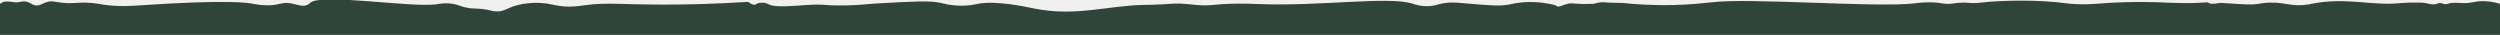
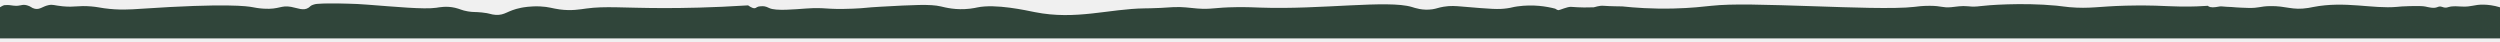
- <svg xmlns="http://www.w3.org/2000/svg" width="2149" height="30" viewBox="0 0 2149 30" fill="none">
-   <g clip-path="url(#clip0_2602_1478)">
-     <path d="M-0.492 3.437C0.179 3.31 2.56 1.521 3.79 1.431C7.779 1.147 8.47 1.478 11.467 1.837C17.939 2.607 18.401 0.304 23.195 1.56C26.715 2.48 26.938 3.848 29.846 4.506C34.275 5.508 36.467 2.54 41.649 1.433C45.511 0.61 46.354 1.665 53.758 2.398C64.71 3.474 66.761 1.538 78.437 2.525C83.306 2.936 84.752 3.422 89.42 4.08C102.207 5.875 112.257 5.15 120.429 4.596C195.384 -0.467 212.973 2.398 217.074 3.168C218.737 3.482 222.055 4.177 226.767 4.462C240.225 5.269 241.284 1.253 250.283 2.906C255.897 3.938 260.841 6.481 265.143 3.684C265.933 3.168 266.425 2.659 266.567 2.517C275.208 -6.075 353.817 6.742 374.962 3.684C377.751 3.28 383.671 2.001 391.112 3.684C395.504 4.678 396.704 5.86 402.222 6.795C406.934 7.595 408.306 7.116 414.106 7.7C421.63 8.462 421.779 9.524 425.991 9.771C434.417 10.272 435.602 6.159 447.957 3.684C449.47 3.385 455.979 2.136 464.367 2.517C471.905 2.861 474.612 4.237 481.166 5.112C491.209 6.451 498.59 5.06 503.907 4.334C520.519 2.069 534.909 3.878 569.93 3.946C587.056 3.976 611.892 3.602 643.058 1.612C643.058 1.612 646.16 3.946 648.225 4.073C649.522 4.155 649.806 3.572 650.894 3.056C651.752 2.652 652.468 2.457 654.041 2.383C656.524 2.27 657.761 2.211 661.273 3.938C666.813 6.66 683.604 4.948 692.797 4.327C710.647 3.116 708.835 5.419 732.978 4.454C744.624 3.99 743.073 3.534 757.008 2.772C785.535 1.209 799.798 0.423 808.686 2.51C812.518 3.407 821.771 5.912 833.88 4.454C836.937 4.088 839.114 3.594 839.949 3.415C855.912 0.042 882.18 5.957 889.561 7.43C924.94 14.49 953.176 4.566 984.133 4.192C985.647 4.177 990.672 4.133 997.569 3.804C1003.05 3.542 1005.5 3.295 1008.29 3.153C1017.14 2.719 1021.76 3.751 1029.22 4.32C1041.89 5.284 1042.86 3.4 1063.07 3.153C1072.32 3.041 1078.37 3.362 1083.48 3.542C1135.24 5.381 1193.21 -3.226 1213.72 3.026C1216.21 3.789 1222.9 6.212 1231.29 4.97C1235.07 4.409 1236.36 3.527 1240.99 2.764C1246.91 1.792 1251.33 2.173 1256.75 2.637C1282.79 4.851 1287.84 5.187 1295.25 4.192C1300.15 3.534 1299.46 3.19 1304.29 2.51C1317.94 0.588 1329.32 2.51 1336.85 4.454C1336.85 4.454 1338.67 5.748 1339.7 5.748C1340.72 5.748 1347.45 2.637 1350.55 2.899C1353.65 3.16 1359.21 3.415 1361.66 3.415C1364.11 3.415 1369.15 3.288 1369.93 3.288C1370.7 3.288 1374.58 1.605 1378.71 1.994C1382.85 2.383 1394.6 2.51 1394.6 2.51C1404.61 3.579 1419.77 4.746 1438.27 4.327C1453.86 3.968 1464.84 2.637 1470.96 1.994C1489.27 0.065 1514.08 0.88 1563.73 2.51C1586.94 3.273 1628.98 4.948 1645.64 2.899C1647.71 2.644 1652.35 1.971 1658.81 1.994C1669.47 2.031 1669.68 3.908 1677.42 3.16C1681.28 2.787 1686.34 1.822 1691.5 2.383C1691.98 2.435 1693.18 2.577 1694.86 2.644C1698.74 2.787 1701.6 2.36 1702.36 2.256C1707.47 1.553 1737.67 -0.975 1767.73 1.867C1774.85 2.54 1773.04 2.667 1778.84 3.16C1796.84 4.686 1803.17 2.487 1827.42 1.867C1840.24 1.538 1851.15 1.822 1852.74 1.867C1862.38 2.136 1866.46 2.555 1875.09 2.645C1884.83 2.749 1892.77 2.353 1897.96 1.994C1897.96 1.994 1898.61 3.288 1902.09 3.288C1905.58 3.288 1907.91 2.248 1909.85 2.51C1911.79 2.772 1917.47 3.026 1918.24 3.026C1918.24 3.026 1923.17 3.564 1932.58 3.804C1941.98 4.043 1942.36 2.428 1951.19 2.248C1965.59 1.949 1970.03 6.122 1984.39 3.804C1986.09 3.527 1986.47 3.4 1988.39 3.026C2015.93 -2.306 2039.74 4.813 2060.48 2.899C2062.15 2.742 2066.16 2.315 2071.73 2.248C2078.94 2.166 2082.56 2.121 2084.9 2.637C2087.26 3.153 2092.01 4.477 2095.11 3.153C2095.44 3.011 2095.98 2.742 2096.79 2.637C2098.75 2.368 2099.72 3.377 2101.69 3.542C2103.07 3.654 2104 3.288 2104.92 3.026C2108.6 1.986 2112.97 2.495 2116.29 2.637C2125.04 3.018 2126.45 0.85 2134.89 0.992C2138.35 1.052 2143.37 1.5 2149.49 3.415L2149.49 136.498L-0.492 136.498L-0.492 3.437Z" fill="#30453A" />
+ <svg xmlns="http://www.w3.org/2000/svg" width="2149" height="36" viewBox="0 0 2149 36" fill="none">
+   <mask id="mask0_1282_17570" style="mask-type:luminance" maskUnits="userSpaceOnUse" x="0" y="3" width="2149" height="30">
+     <path d="M0 33H2149V3H0V33Z" fill="white" />
+   </mask>
+   <g mask="url(#mask0_1282_17570)">
+     <path d="M-0.492 6.437C0.179 6.31 2.56 4.521 3.79 4.431C7.779 4.147 8.47 4.478 11.467 4.837C17.939 5.607 18.401 3.304 23.195 4.56C26.715 5.48 26.938 6.848 29.846 7.506C34.275 8.508 36.467 5.54 41.649 4.433C45.511 3.61 46.354 4.665 53.758 5.398C64.71 6.474 66.761 4.538 78.437 5.525C83.306 5.936 84.752 6.422 89.42 7.08C102.207 8.875 112.257 8.15 120.429 7.596C195.384 2.533 212.973 5.398 217.074 6.168C218.737 6.482 222.055 7.177 226.767 7.462C240.225 8.269 241.284 4.253 250.283 5.906C255.897 6.938 260.841 9.481 265.143 6.684C265.933 6.168 266.425 5.659 266.567 5.517C275.208 -3.075 353.817 9.742 374.962 6.684C377.751 6.28 383.671 5.001 391.112 6.684C395.504 7.678 396.704 8.86 402.222 9.795C406.934 10.595 408.306 10.116 414.106 10.7C421.63 11.462 421.779 12.524 425.991 12.771C434.417 13.272 435.602 9.159 447.957 6.684C449.47 6.385 455.979 5.136 464.367 5.517C471.905 5.861 474.612 7.237 481.166 8.112C491.209 9.451 498.59 8.06 503.907 7.334C520.519 5.069 534.909 6.878 569.93 6.946C587.056 6.975 611.892 6.602 643.058 4.612C643.058 4.612 646.16 6.946 648.225 7.073C649.522 7.155 649.806 6.572 650.894 6.056C651.752 5.652 652.468 5.457 654.041 5.383C656.524 5.27 657.761 5.211 661.273 6.938C666.813 9.66 683.604 7.948 692.797 7.327C710.647 6.115 708.835 8.419 732.978 7.454C744.624 6.99 743.073 6.534 757.008 5.772C785.535 4.209 799.798 3.423 808.686 5.51C812.518 6.407 821.771 8.912 833.88 7.454C836.937 7.088 839.114 6.594 839.949 6.415C855.912 3.042 882.18 8.957 889.561 10.43C924.94 17.49 953.176 7.566 984.133 7.192C985.647 7.177 990.672 7.133 997.569 6.804C1003.05 6.542 1005.5 6.295 1008.29 6.153C1017.14 5.719 1021.76 6.751 1029.22 7.32C1041.89 8.284 1042.86 6.4 1063.07 6.153C1072.32 6.041 1078.37 6.362 1083.48 6.542C1135.24 8.381 1193.21 -0.226 1213.72 6.026C1216.21 6.789 1222.9 9.212 1231.29 7.97C1235.07 7.409 1236.36 6.527 1240.99 5.764C1246.91 4.792 1251.33 5.173 1256.75 5.637C1282.79 7.85 1287.84 8.187 1295.25 7.192C1300.15 6.534 1299.46 6.19 1304.29 5.51C1317.94 3.588 1329.32 5.51 1336.85 7.454C1336.85 7.454 1338.67 8.748 1339.7 8.748C1340.72 8.748 1347.45 5.637 1350.55 5.899C1353.65 6.16 1359.21 6.415 1361.66 6.415C1364.11 6.415 1369.15 6.288 1369.93 6.288C1370.7 6.288 1374.58 4.605 1378.71 4.994C1382.85 5.383 1394.6 5.51 1394.6 5.51C1404.61 6.579 1419.77 7.746 1438.27 7.327C1453.86 6.968 1464.84 5.637 1470.96 4.994C1489.27 3.064 1514.08 3.88 1563.73 5.51C1586.94 6.273 1628.98 7.948 1645.64 5.899C1647.71 5.644 1652.35 4.971 1658.81 4.994C1669.47 5.031 1669.68 6.908 1677.42 6.16C1681.28 5.787 1686.34 4.822 1691.5 5.383C1691.98 5.435 1693.18 5.577 1694.86 5.644C1698.74 5.787 1701.6 5.36 1702.36 5.256C1707.47 4.553 1737.67 2.025 1767.73 4.867C1774.85 5.54 1773.04 5.667 1778.84 6.16C1796.84 7.686 1803.17 5.487 1827.42 4.867C1840.24 4.538 1851.15 4.822 1852.74 4.867C1862.38 5.136 1866.46 5.555 1875.09 5.644C1884.83 5.749 1892.77 5.353 1897.96 4.994C1897.96 4.994 1898.61 6.288 1902.09 6.288C1905.58 6.288 1907.91 5.248 1909.85 5.51C1911.79 5.772 1917.47 6.026 1918.24 6.026C1918.24 6.026 1923.17 6.564 1932.58 6.804C1941.98 7.043 1942.36 5.428 1951.19 5.248C1965.59 4.949 1970.03 9.122 1984.39 6.804C1986.09 6.527 1986.47 6.4 1988.39 6.026C2015.93 0.694 2039.74 7.813 2060.48 5.899C2062.15 5.742 2066.16 5.315 2071.73 5.248C2078.94 5.166 2082.56 5.121 2084.9 5.637C2087.26 6.153 2092.01 7.477 2095.11 6.153C2095.44 6.011 2095.98 5.742 2096.79 5.637C2098.75 5.368 2099.72 6.377 2101.69 6.542C2103.07 6.654 2104 6.288 2104.92 6.026C2108.6 4.986 2112.97 5.495 2116.29 5.637C2125.04 6.018 2126.45 3.85 2134.89 3.992C2138.35 4.052 2143.37 4.5 2149.49 6.415V139.498H-0.492V6.437Z" fill="#30453A" />
  </g>
-   <defs>
-     <clipPath id="clip0_2602_1478">
-       <rect width="2149" height="30" fill="white" transform="matrix(-1 0 0 -1 2149 30)" />
-     </clipPath>
-   </defs>
</svg>
